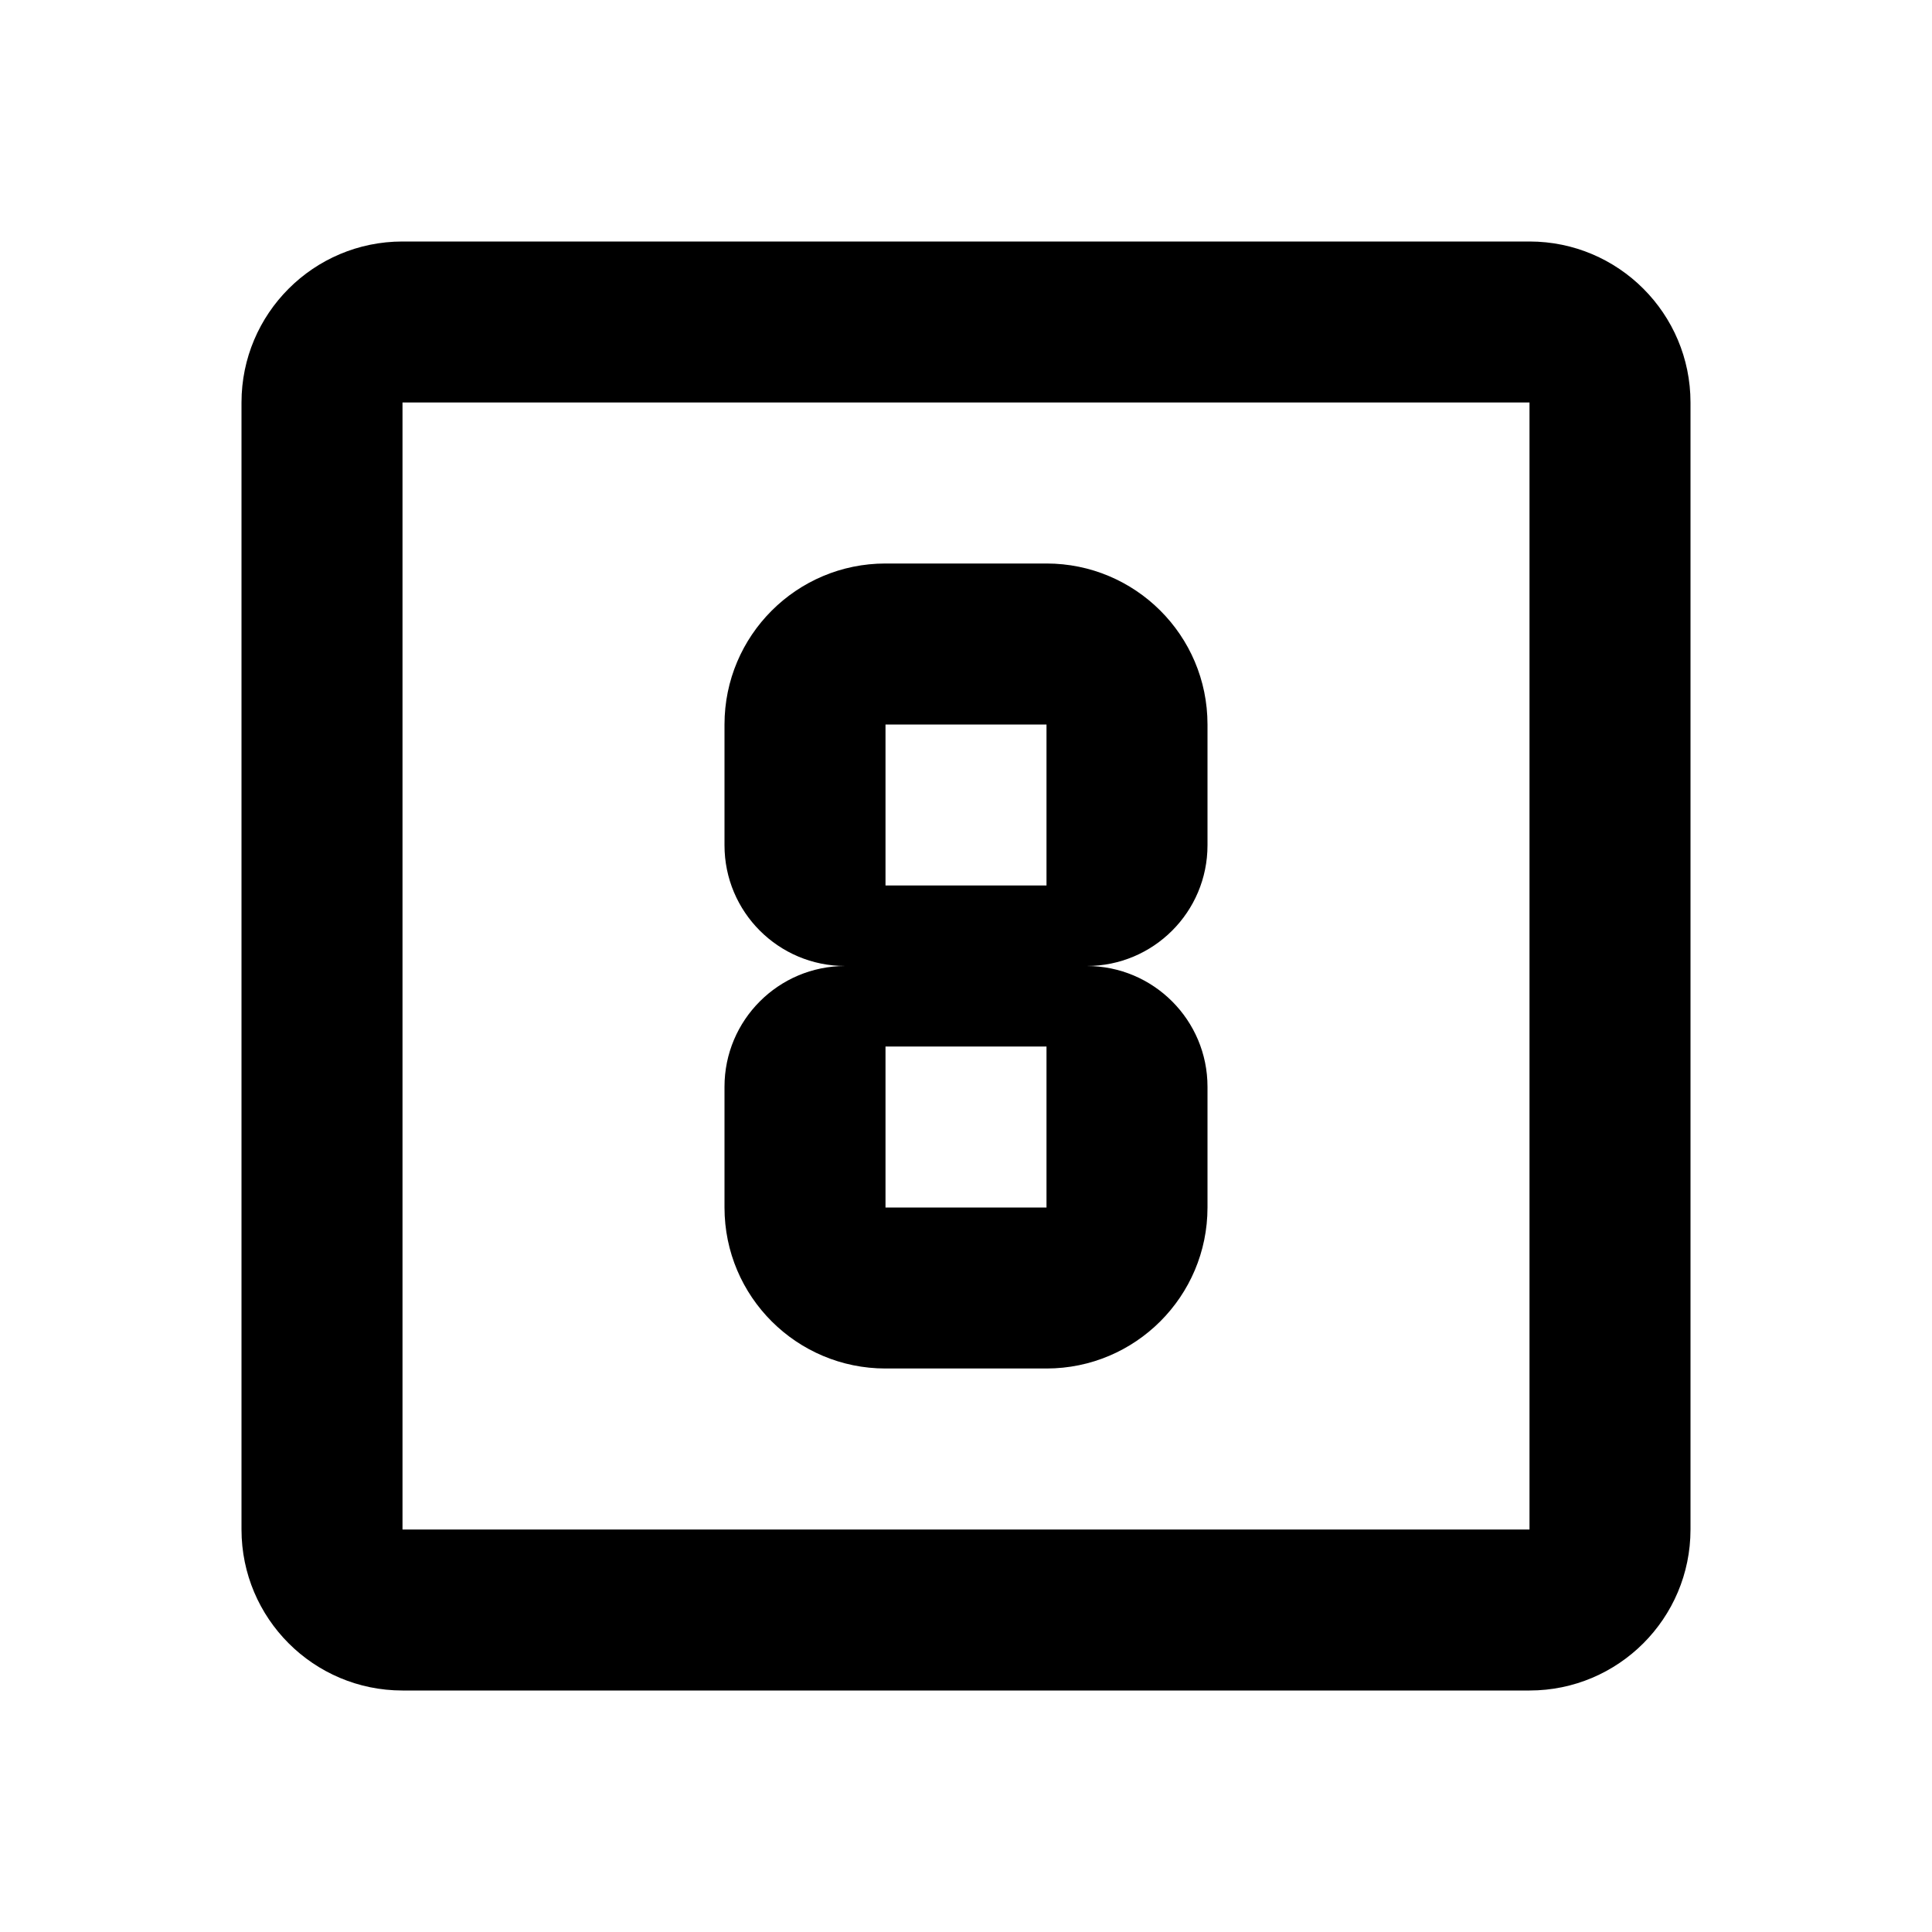
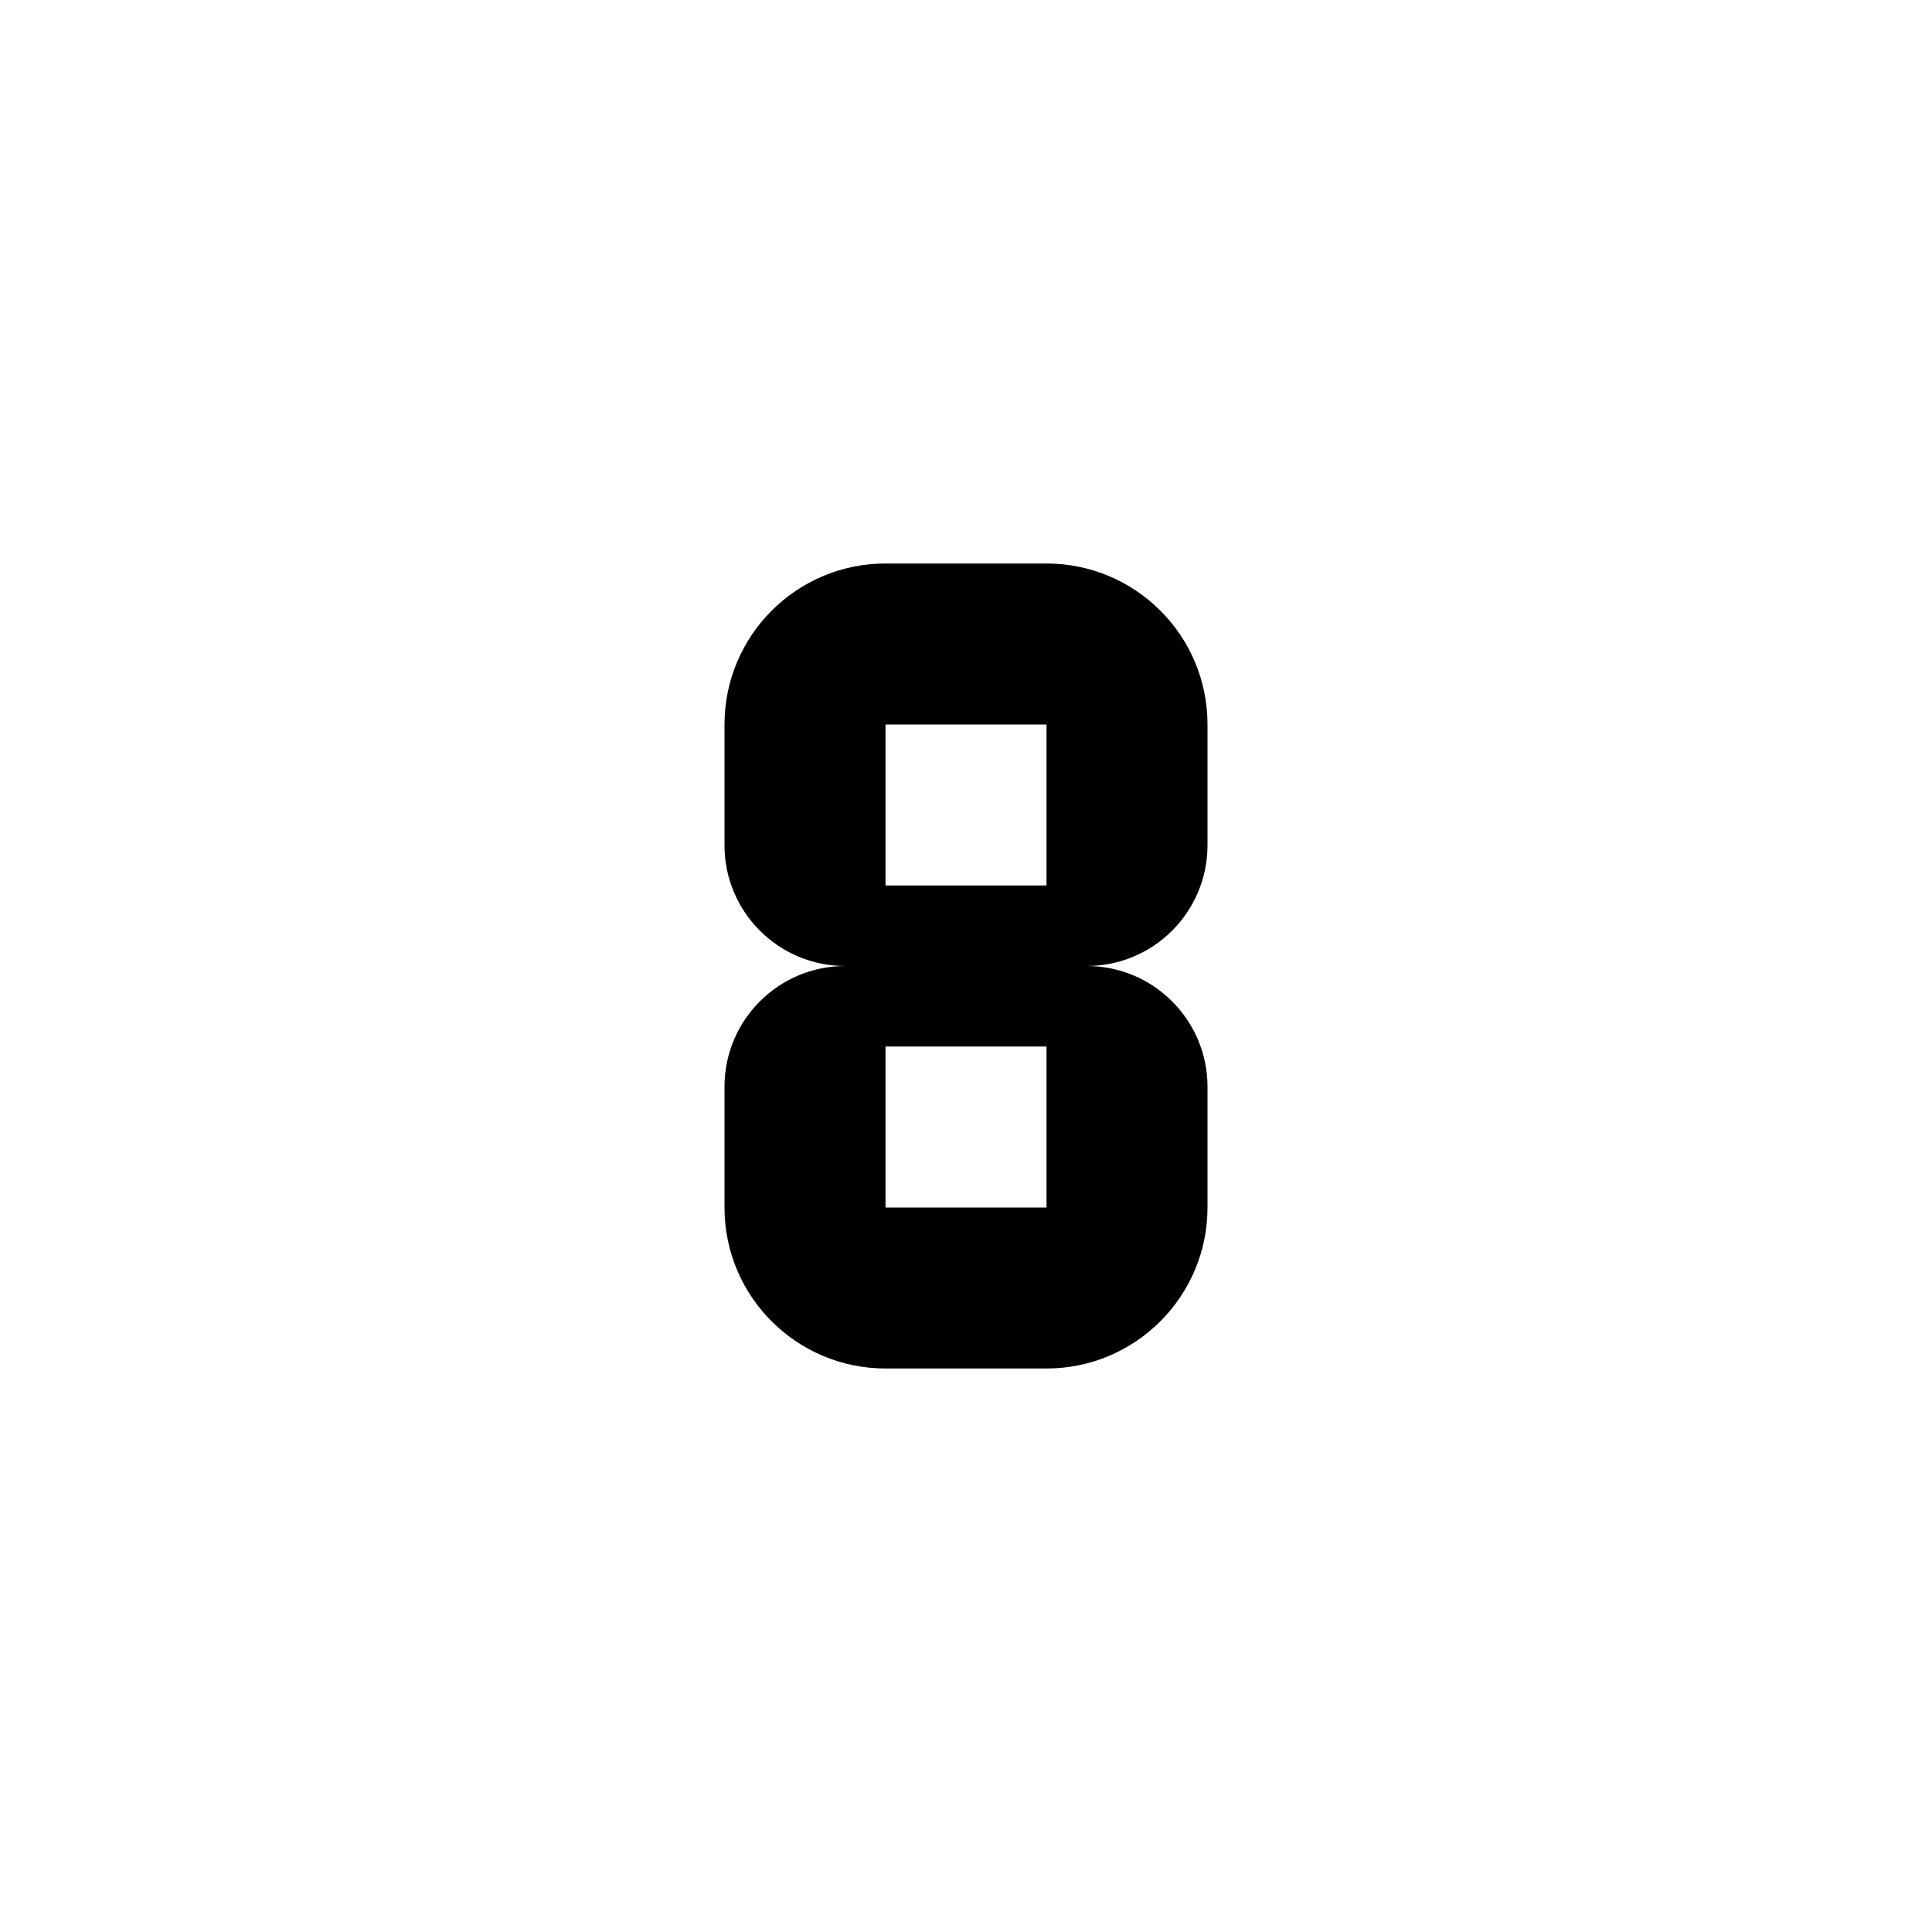
<svg xmlns="http://www.w3.org/2000/svg" version="1.1" id="Layer_1" x="0px" y="0px" width="24px" height="24px" viewBox="0 0 24 24" enable-background="new 0 0 24 24" xml:space="preserve">
-   <path d="M11,13h2v2h-2 M11,9h2v2h-2 M11,17h2c1.104,0,2-0.896,2-2v-1.5c0-0.828-0.672-1.5-1.5-1.5c0.828,0,1.5-0.671,1.5-1.5V9  c0-1.11-0.9-2-2-2h-2C9.896,7,9,7.896,9,9v1.5c0,0.829,0.671,1.5,1.5,1.5C9.671,12,9,12.672,9,13.5V15C9,16.109,9.9,17,11,17 M19,19  H5V5h14 M19,3H5C3.896,3,3,3.896,3,5v14c0,1.104,0.896,2,2,2h14c1.104,0,2-0.896,2-2V5C21,3.896,20.104,3,19,3z" />
+   <path d="M11,13h2v2h-2 M11,9h2v2h-2 M11,17h2c1.104,0,2-0.896,2-2v-1.5c0-0.828-0.672-1.5-1.5-1.5c0.828,0,1.5-0.671,1.5-1.5V9  c0-1.11-0.9-2-2-2h-2C9.896,7,9,7.896,9,9v1.5c0,0.829,0.671,1.5,1.5,1.5C9.671,12,9,12.672,9,13.5V15C9,16.109,9.9,17,11,17" />
</svg>
